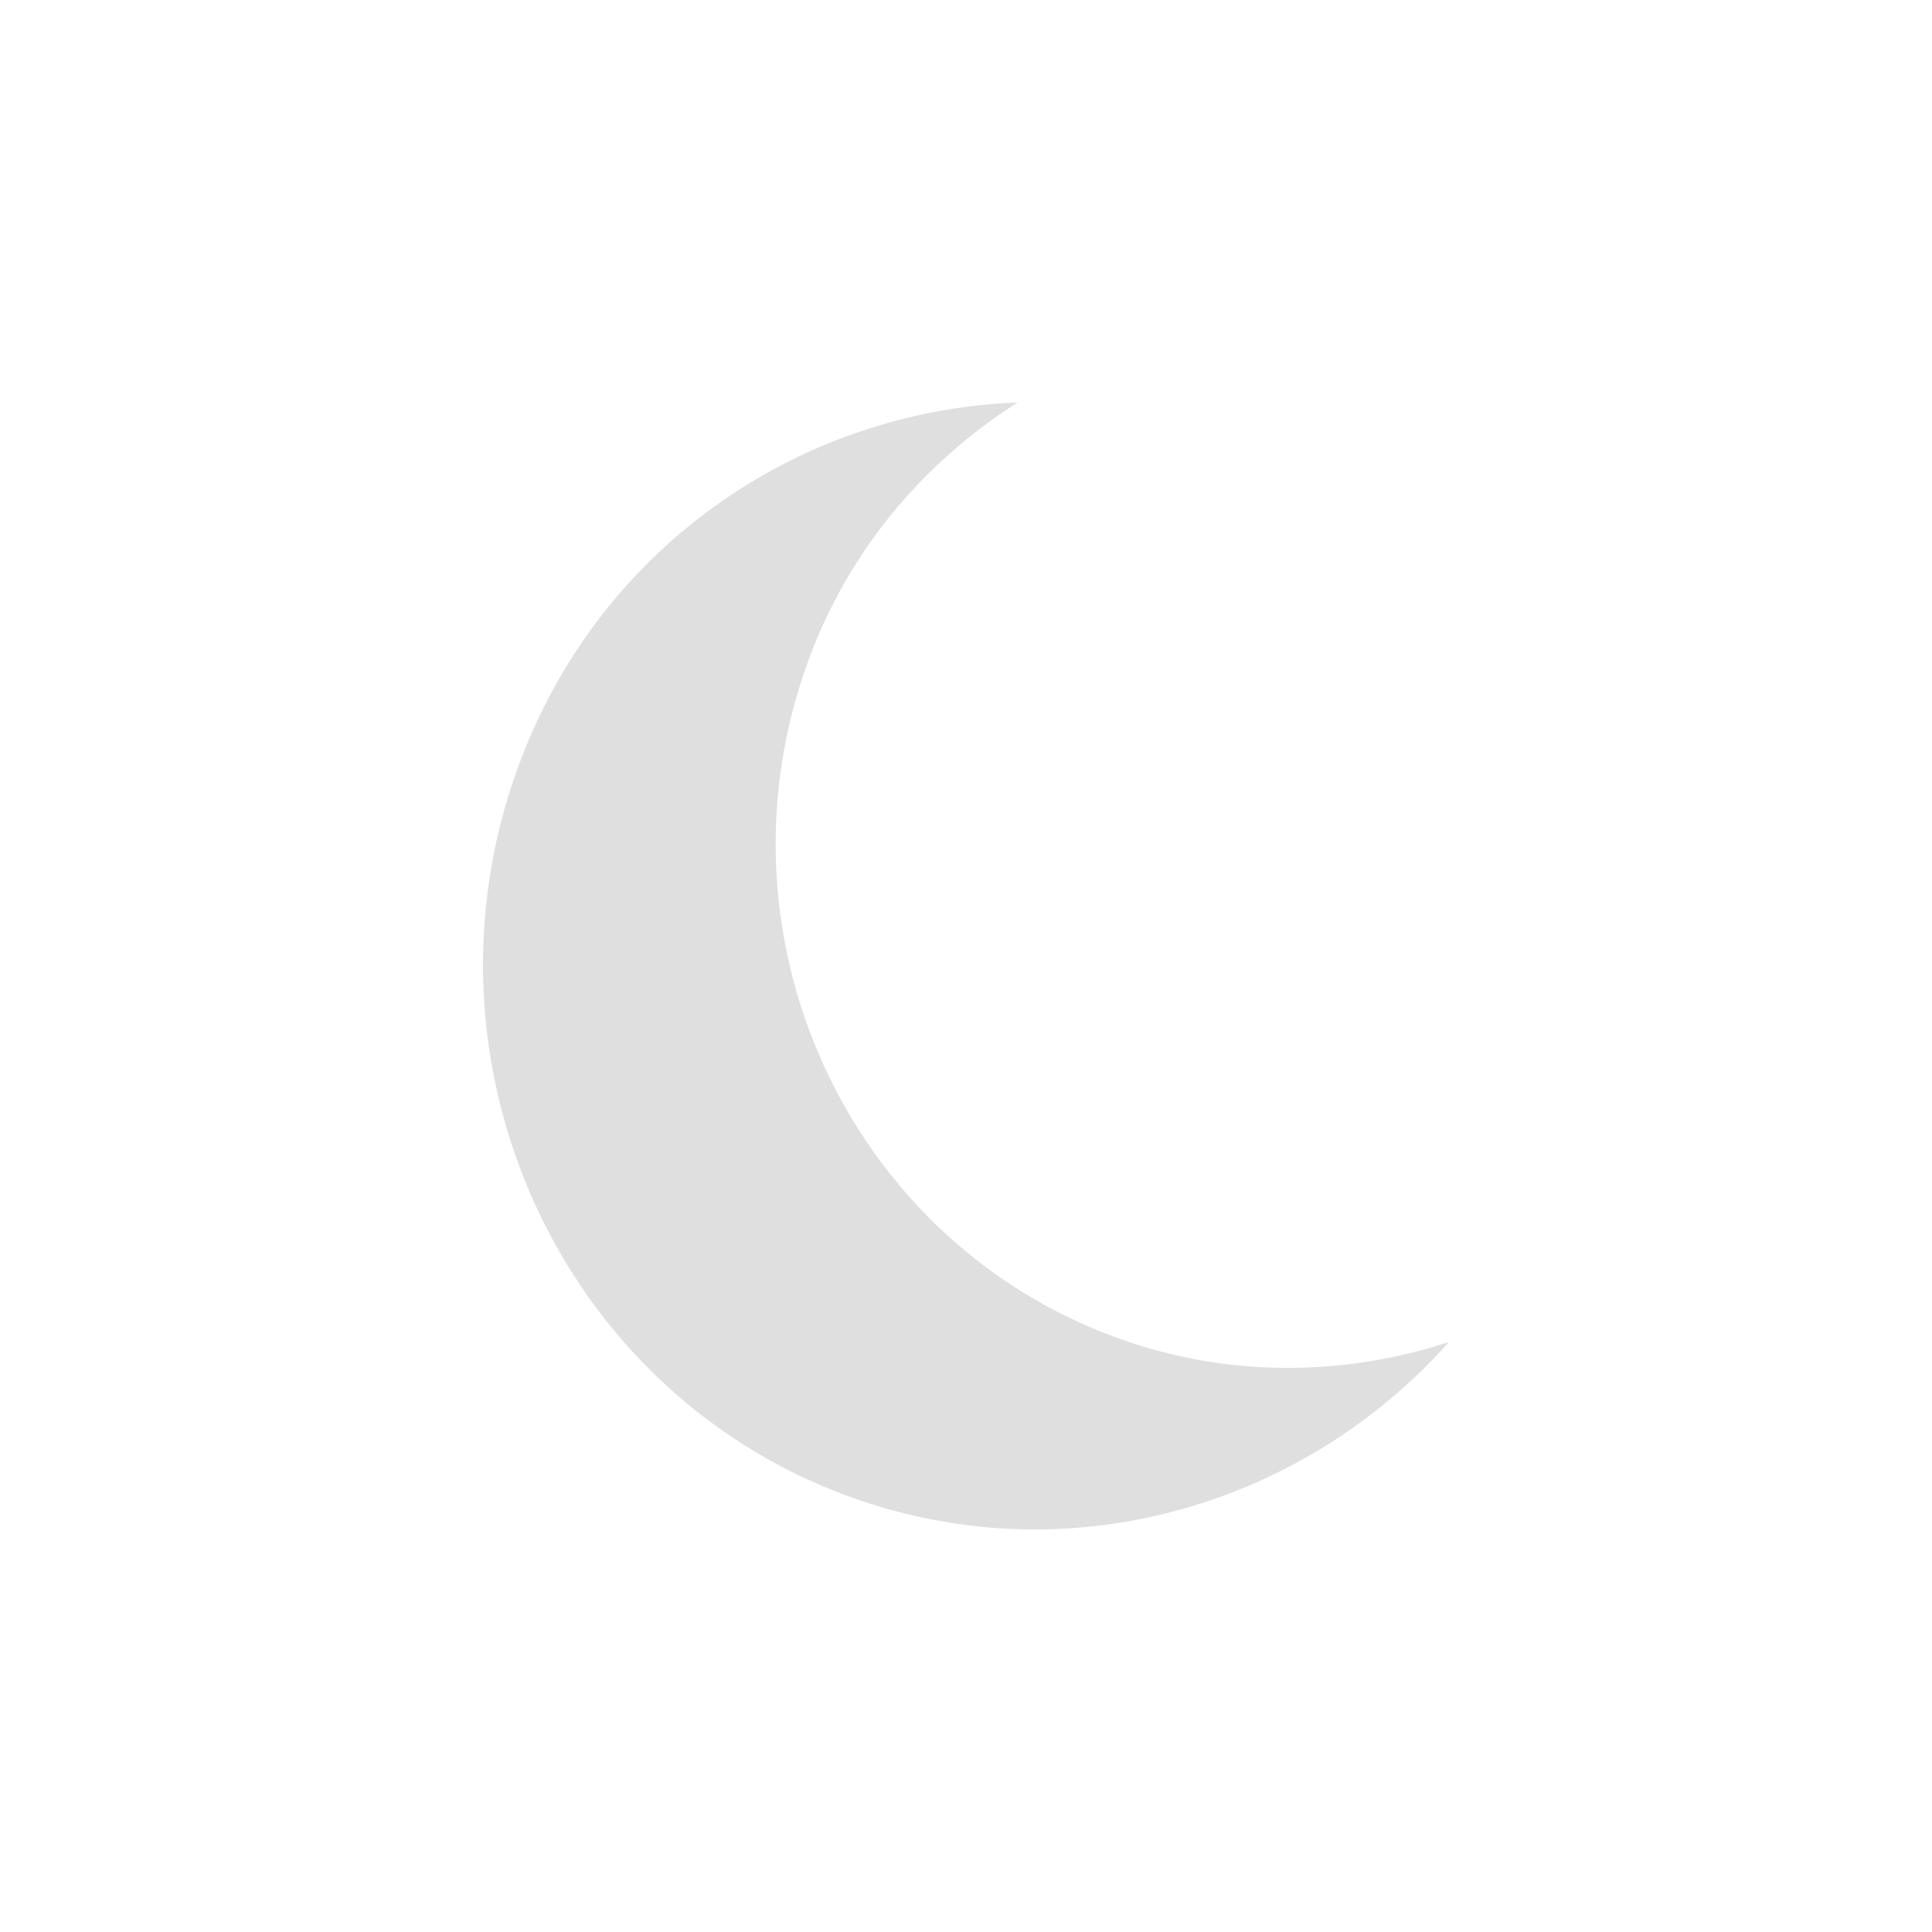
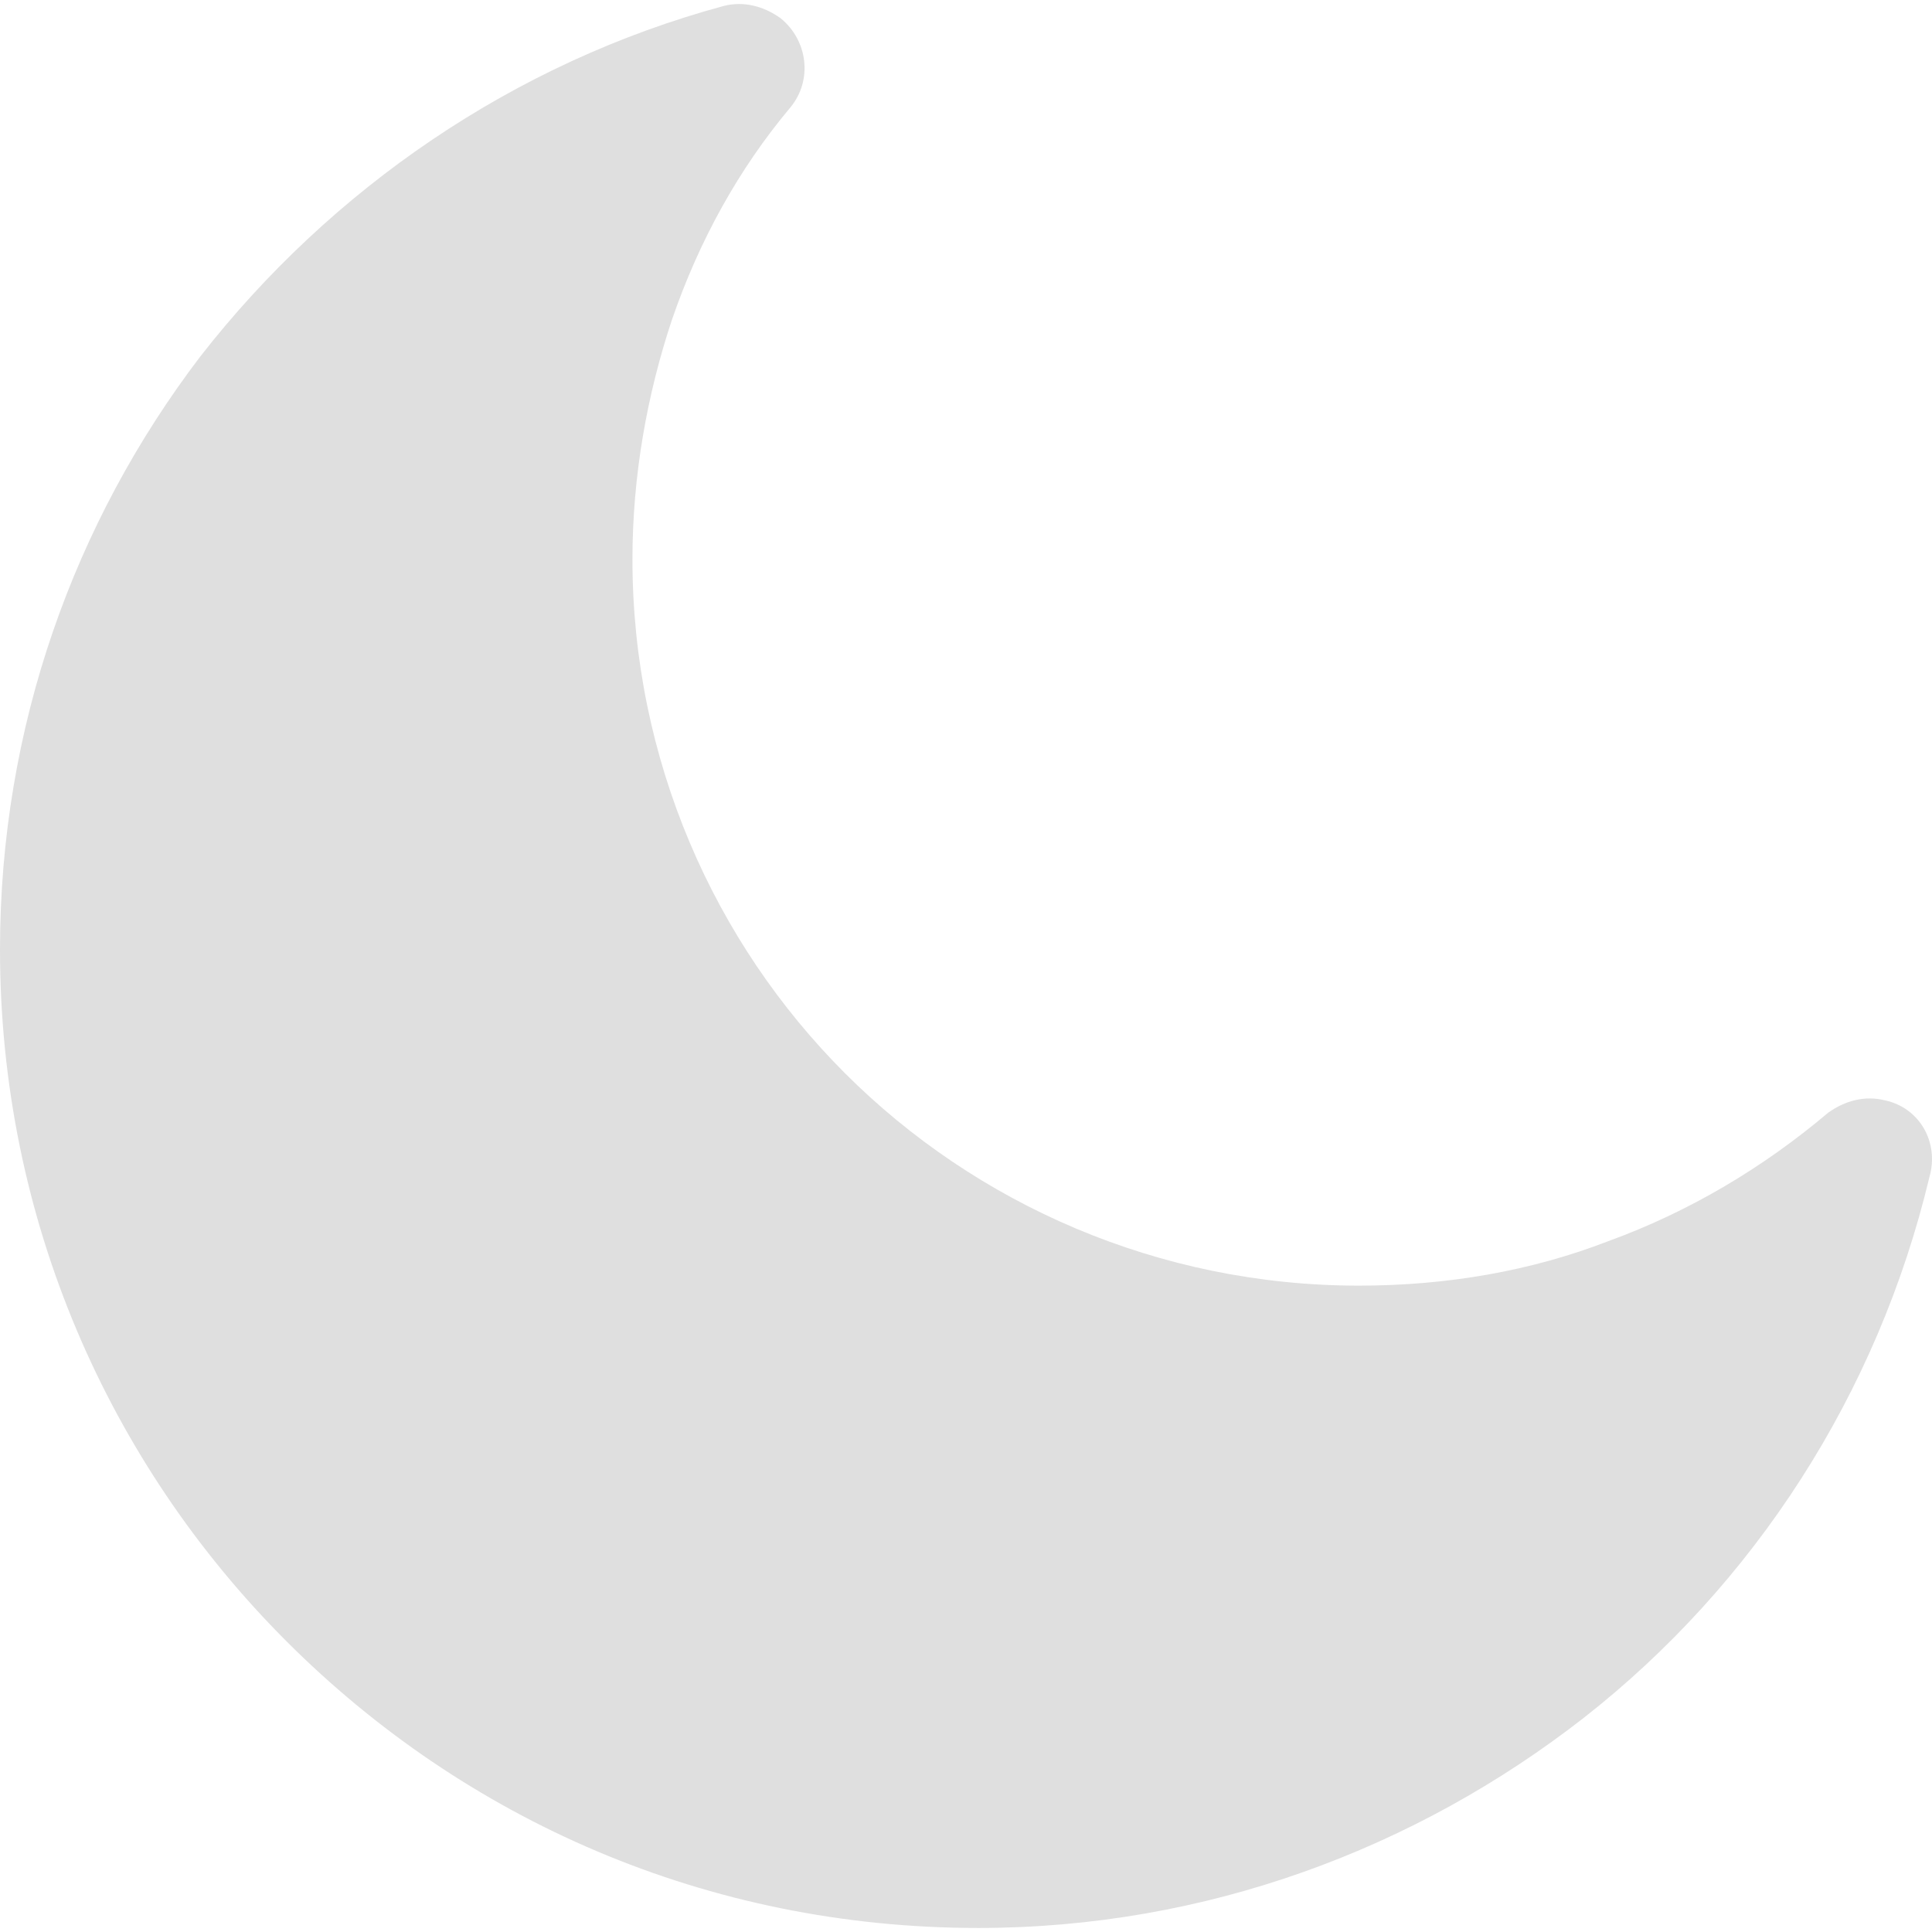
- <svg xmlns="http://www.w3.org/2000/svg" width="24" height="24" version="1.1">
-   <defs>
-     <style id="current-color-scheme" type="text/css">
-    .ColorScheme-Text { color:#dfdfdf; } .ColorScheme-Highlight { color:#4285f4; }
-   </style>
-   </defs>
-   <g transform="translate(-80.00001,-680.29)">
-     <path style="fill:currentColor" class="ColorScheme-Text" d="m 92.642,685.29 c -2.723,0.102 -5.231,1.807 -6.221,4.568 -1.303,3.637 0.516,7.687 4.096,9.011 2.718,1.005 5.657,0.145 7.483,-1.909 -1.308,0.429 -2.765,0.452 -4.157,-0.063 -3.324,-1.229 -5.028,-4.977 -3.819,-8.354 0.507,-1.414 1.453,-2.512 2.618,-3.254 z" />
+ <svg xmlns="http://www.w3.org/2000/svg" xml:space="preserve" style="enable-background:new 0 0 312.812 312.812;" viewBox="0 0 312.812 312.812" y="0px" x="0px" id="Capa_1" version="1.1">
+   <defs id="defs41" />
+   <g style="fill:#dfdfdf;fill-opacity:1" id="g6">
+     <g style="fill:#dfdfdf;fill-opacity:1" id="g4">
+       <path style="fill:#dfdfdf;fill-opacity:1" id="path2" d="M305.2,178.159c-3.2-0.8-6.4,0-9.2,2c-10.4,8.8-22.4,16-35.6,20.8c-12.4,4.8-26,7.2-40.4,7.2c-32.4,0-62-13.2-83.2-34.4    c-21.2-21.2-34.4-50.8-34.4-83.2c0-13.6,2.4-26.8,6.4-38.8c4.4-12.8,10.8-24.4,19.2-34.4c3.6-4.4,2.8-10.8-1.6-14.4    c-2.8-2-6-2.8-9.2-2c-34,9.2-63.6,29.6-84.8,56.8c-20.4,26.8-32.4,60-32.4,96c0,43.6,17.6,83.2,46.4,112s68,46.4,112,46.4    c36.8,0,70.8-12.8,98-34c27.6-21.6,47.6-52.4,56-87.6C314,184.959,310.8,179.359,305.2,178.159z" />
+     </g>
  </g>
+   <g id="g8">
+ </g>
+   <g id="g10">
+ </g>
+   <g id="g12">
+ </g>
+   <g id="g14">
+ </g>
+   <g id="g16">
+ </g>
+   <g id="g18">
+ </g>
+   <g id="g20">
+ </g>
+   <g id="g22">
+ </g>
+   <g id="g24">
+ </g>
+   <g id="g26">
+ </g>
+   <g id="g28">
+ </g>
+   <g id="g30">
+ </g>
+   <g id="g32">
+ </g>
+   <g id="g34">
+ </g>
+   <g id="g36">
+ </g>
</svg>
